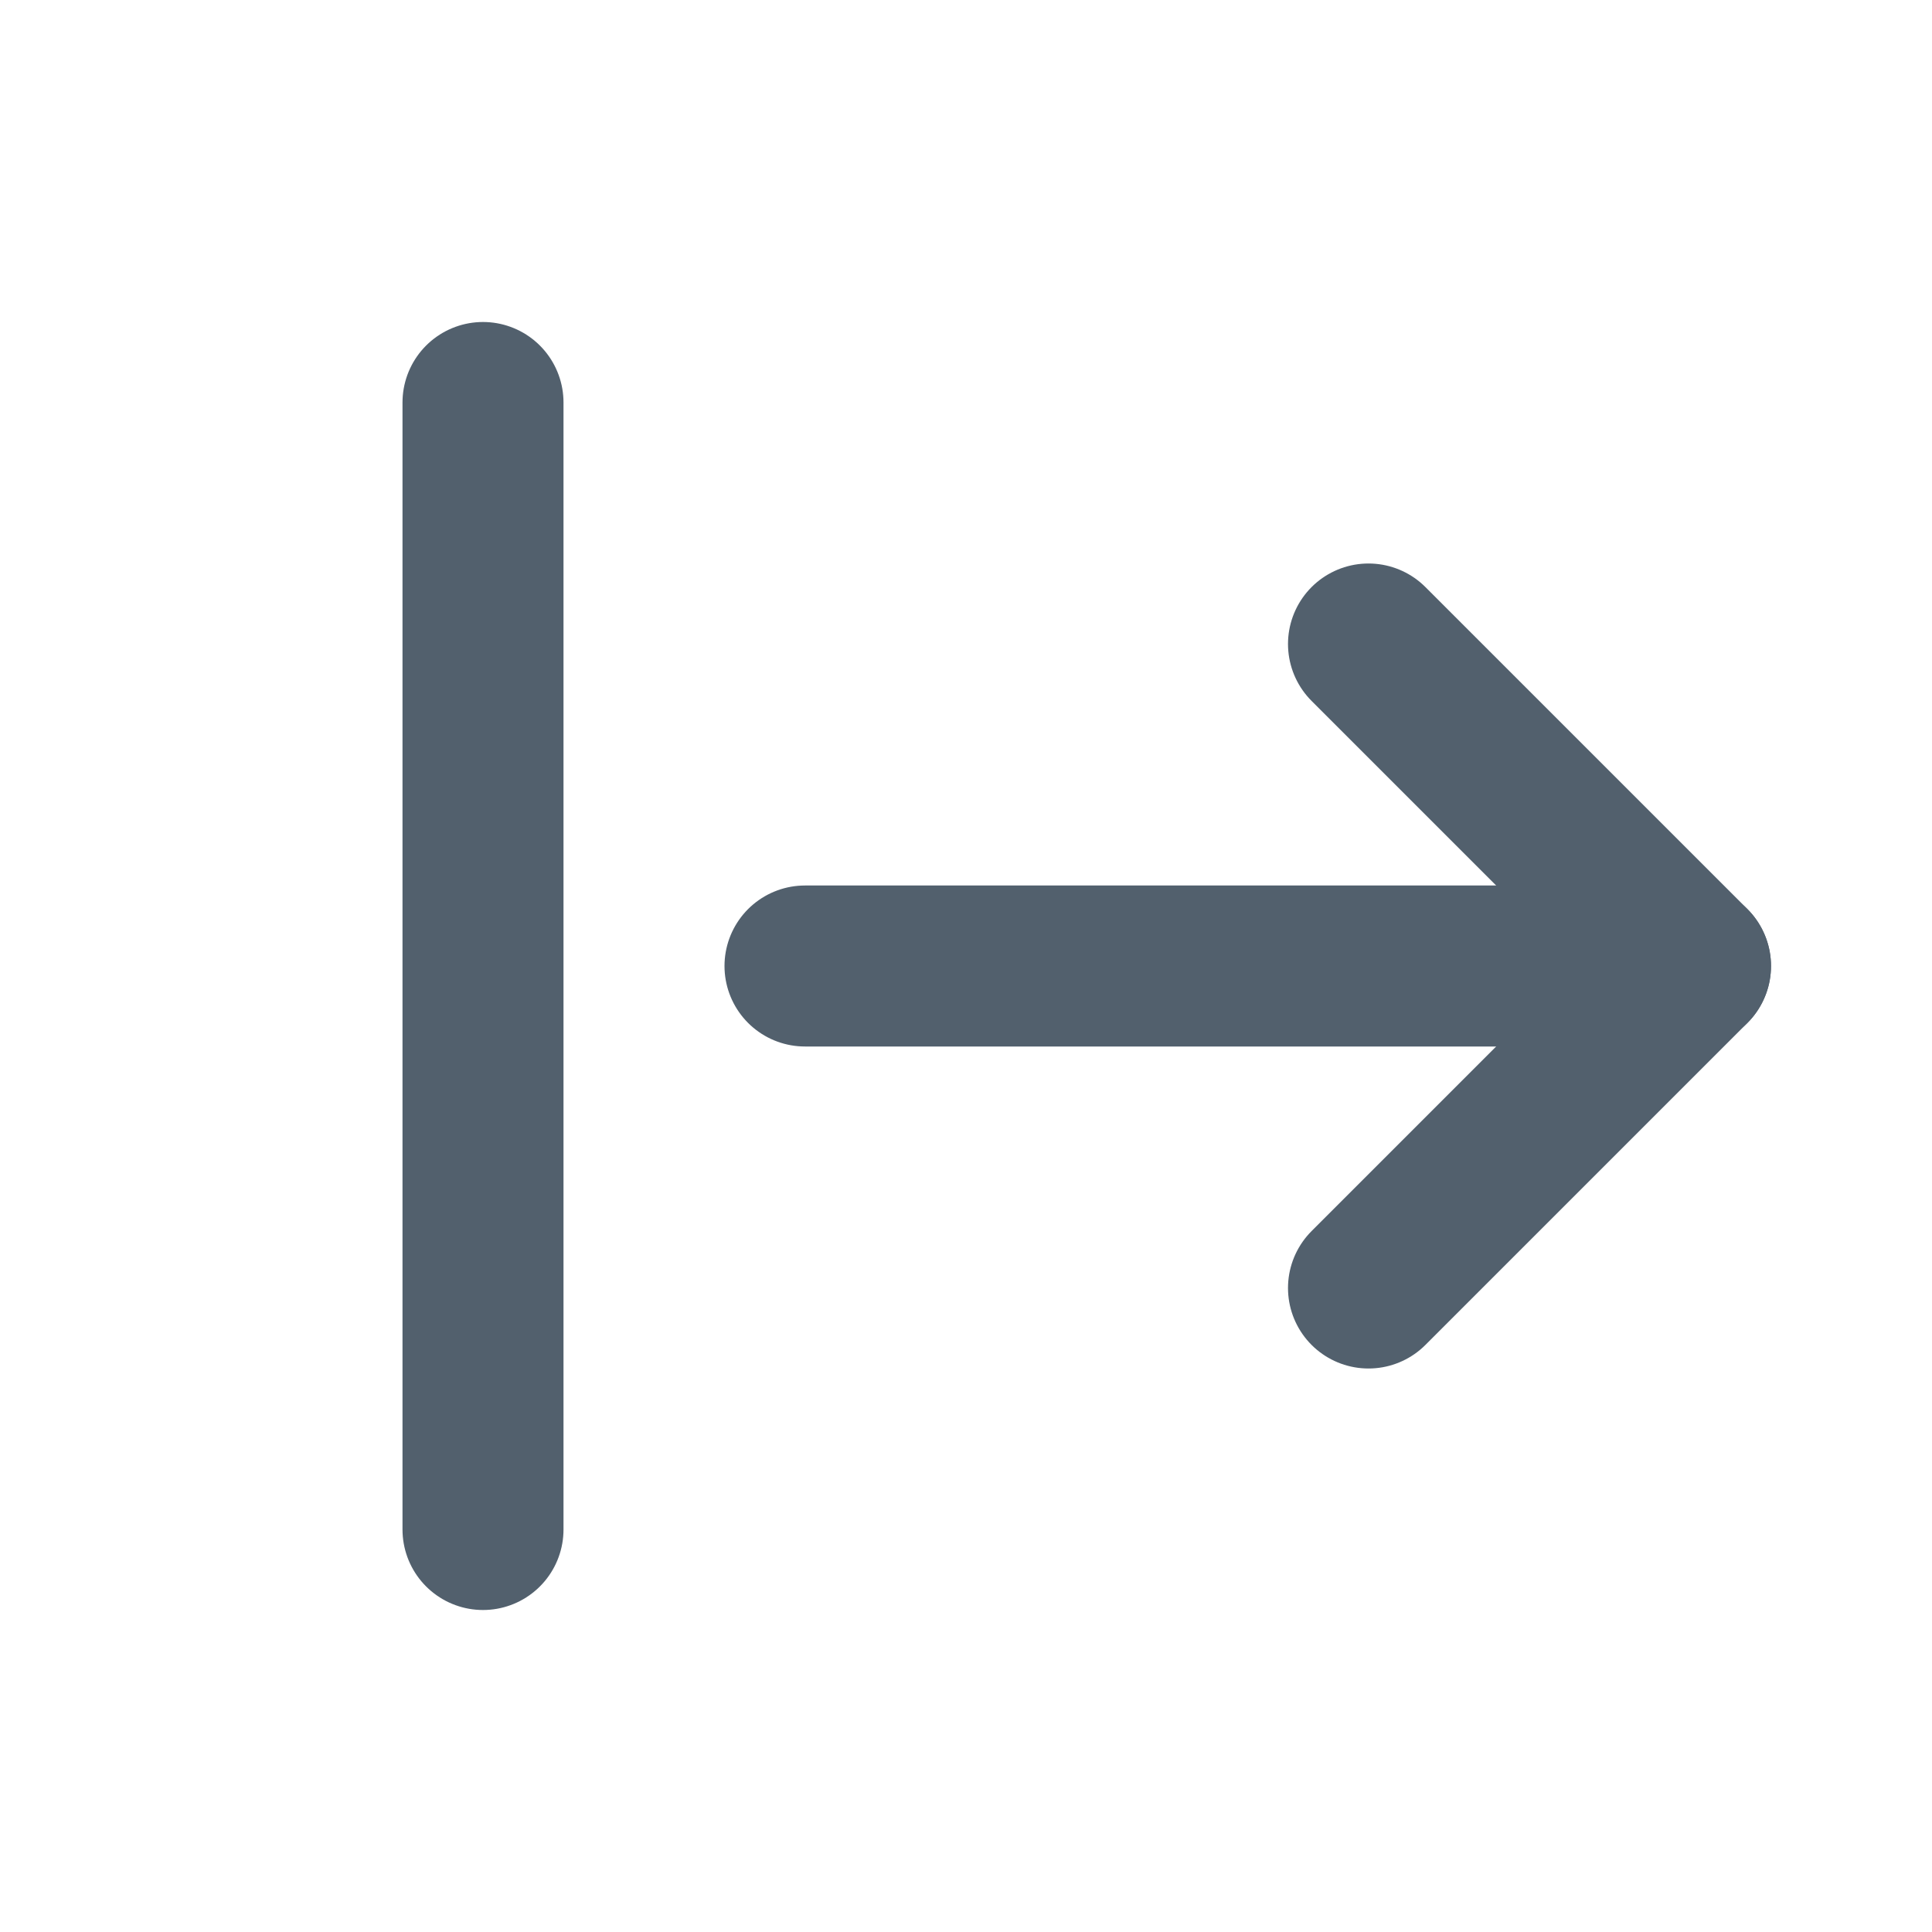
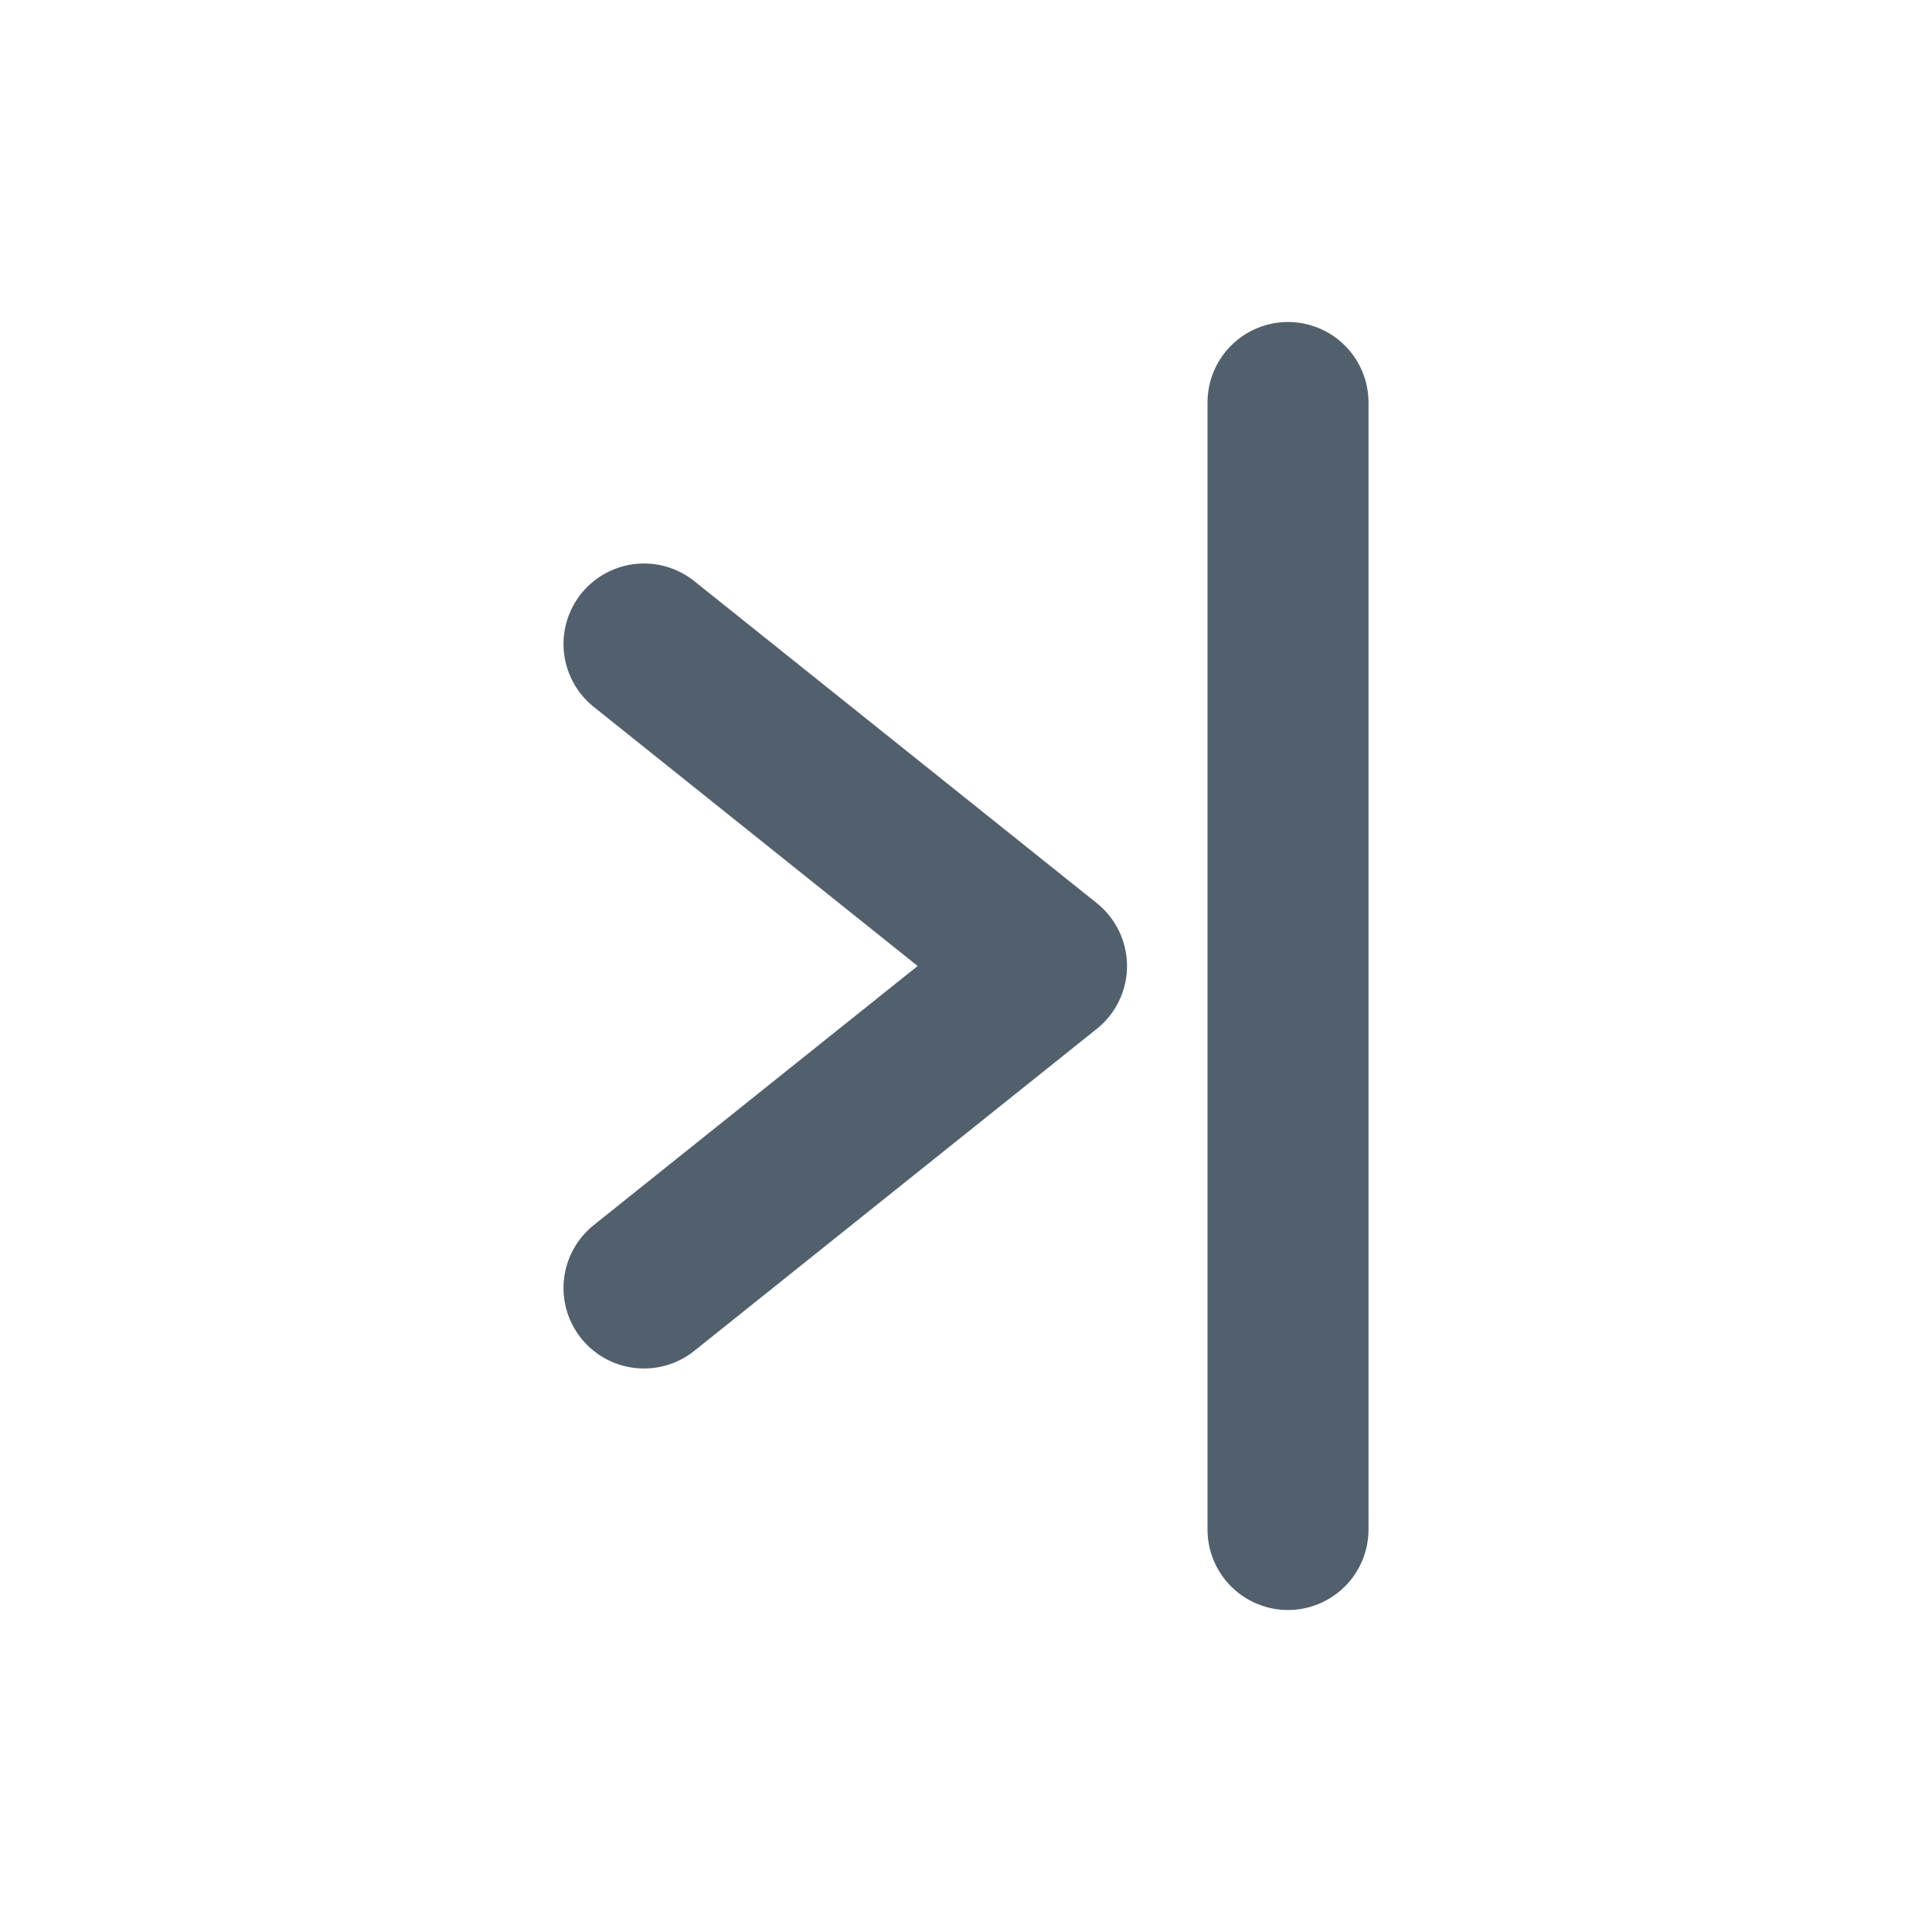
<svg xmlns="http://www.w3.org/2000/svg" viewBox="0 0 24 24" fill="none" stroke="#52606d" stroke-width="2" stroke-linecap="round" stroke-linejoin="round">
-   <line x1="6" y1="5" x2="6" y2="19" />
-   <line x1="10" y1="12" x2="21" y2="12" />
-   <polyline points="17,8 21,12 17,16" />
+   <line x1="16" y1="5" x2="16" y2="19" />
+   <polyline points="8,8 13,12 8,16" />
</svg>
